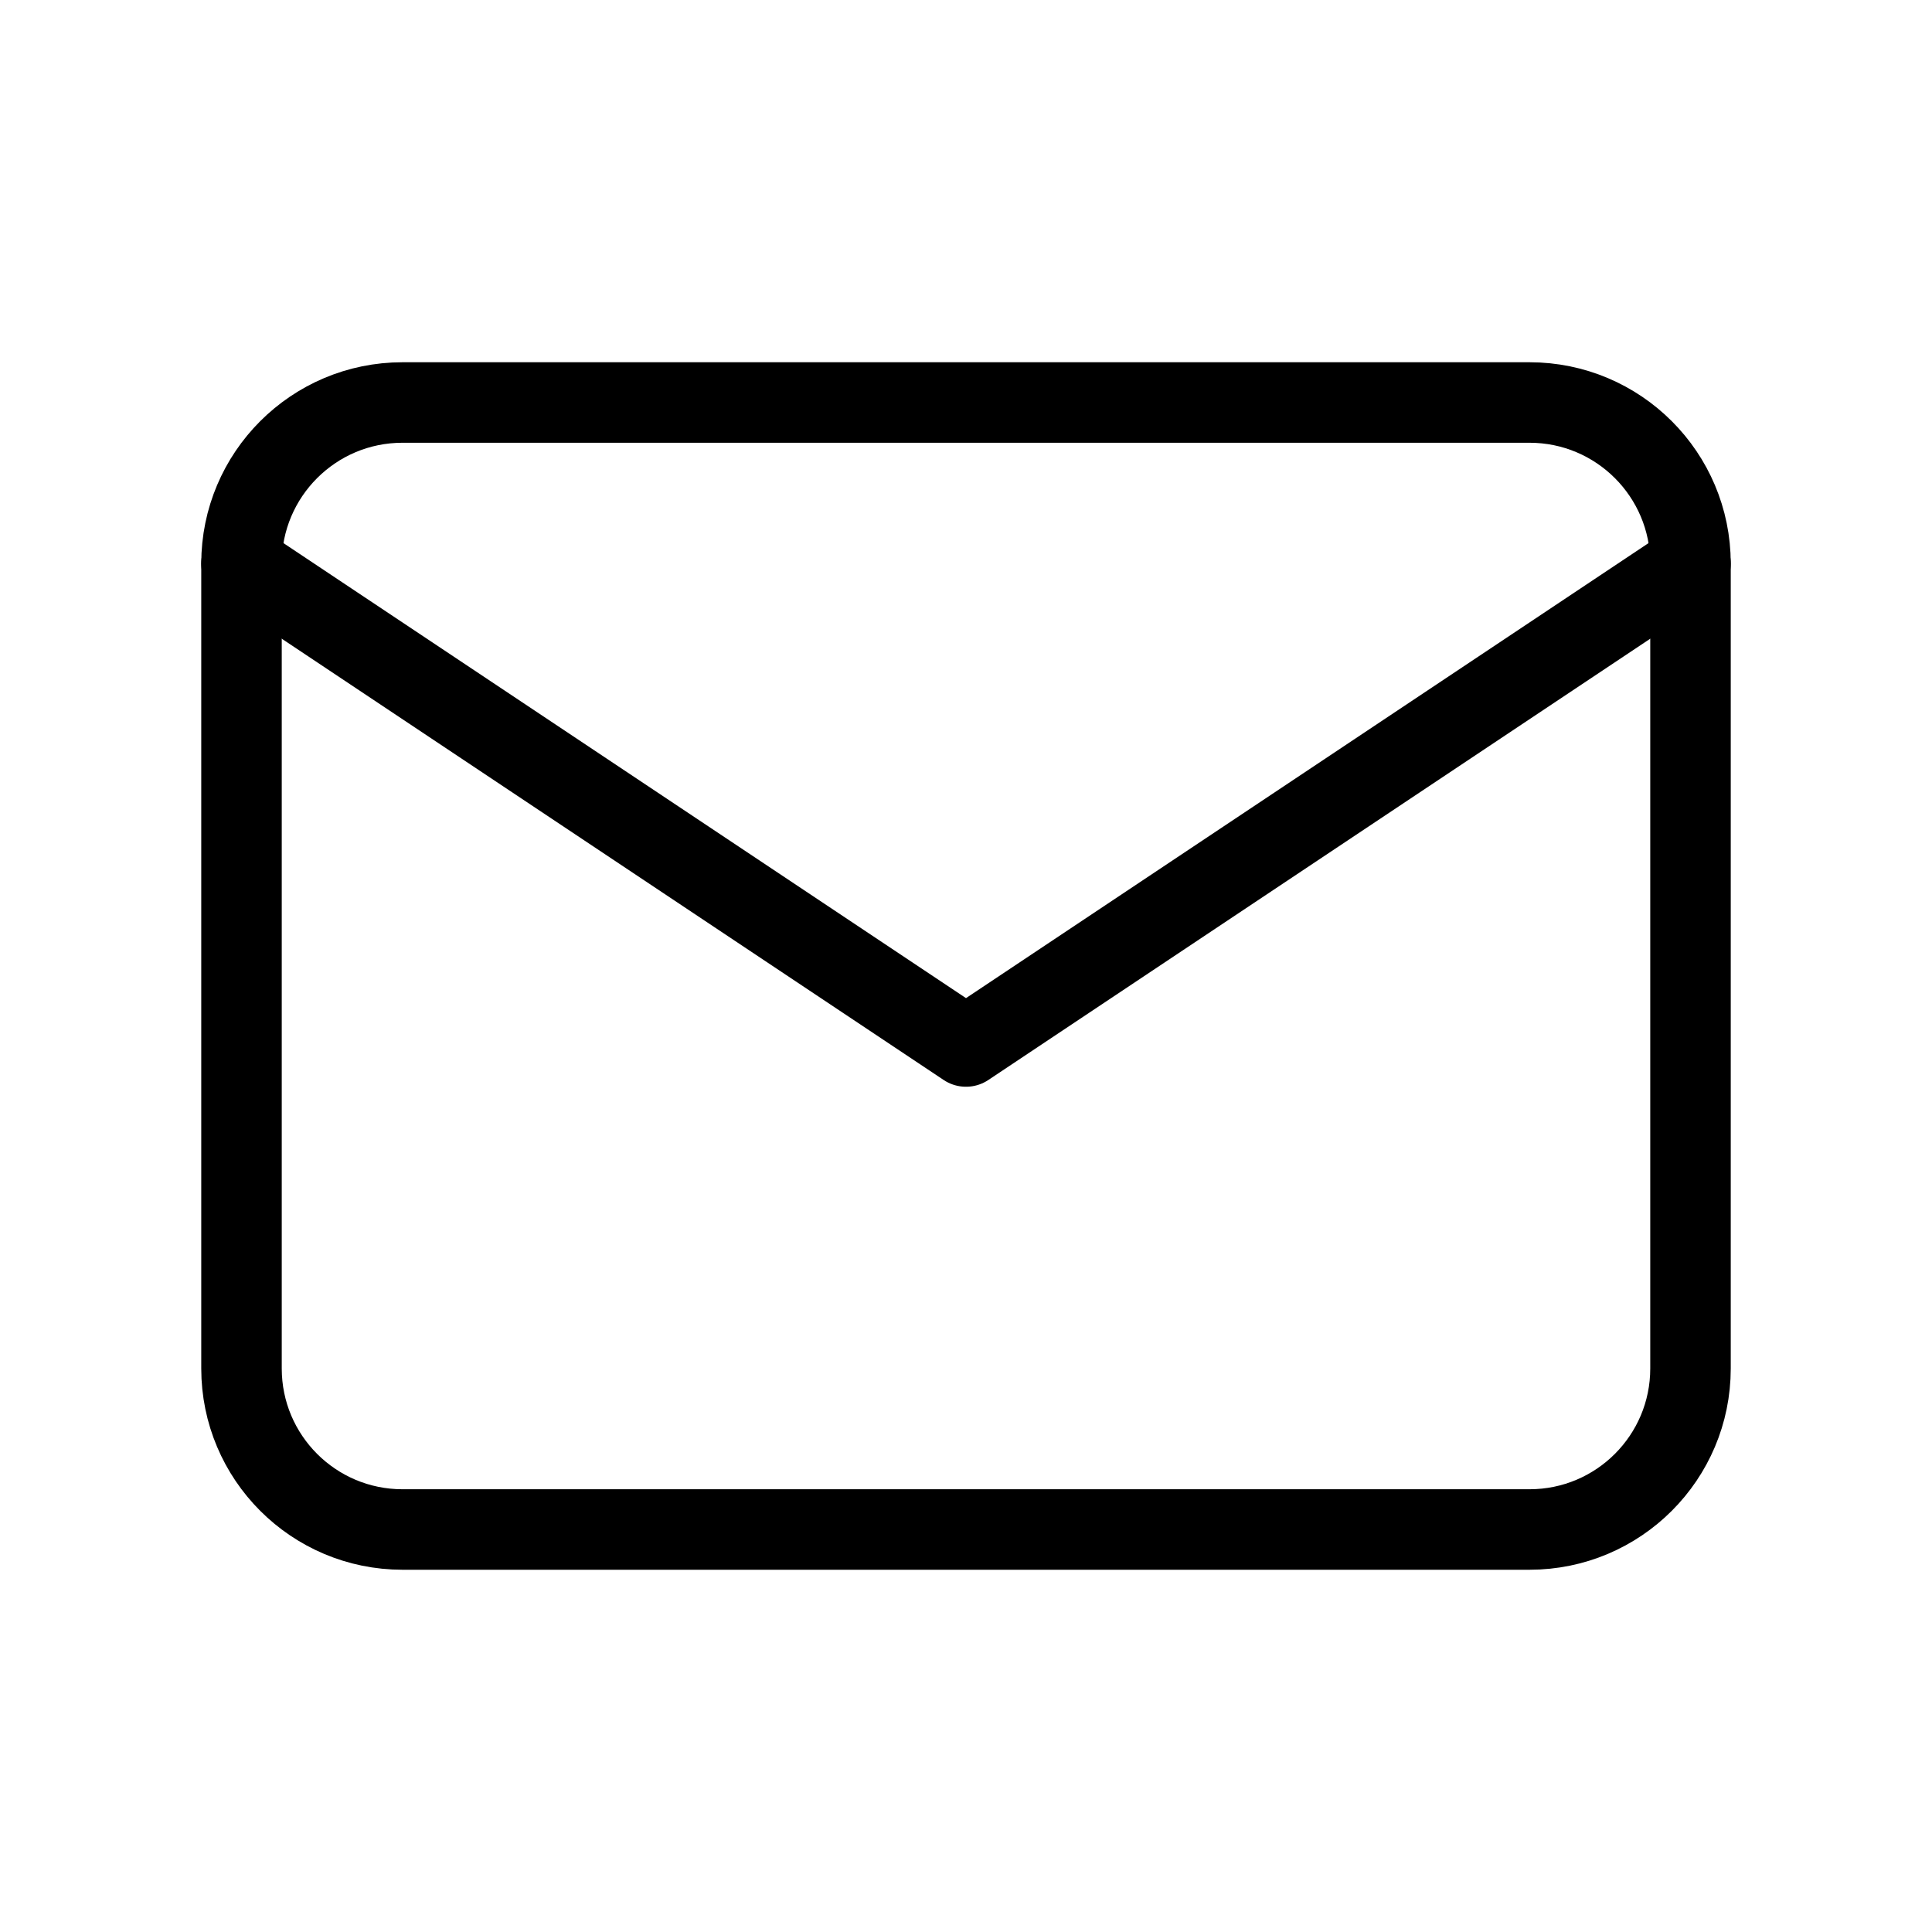
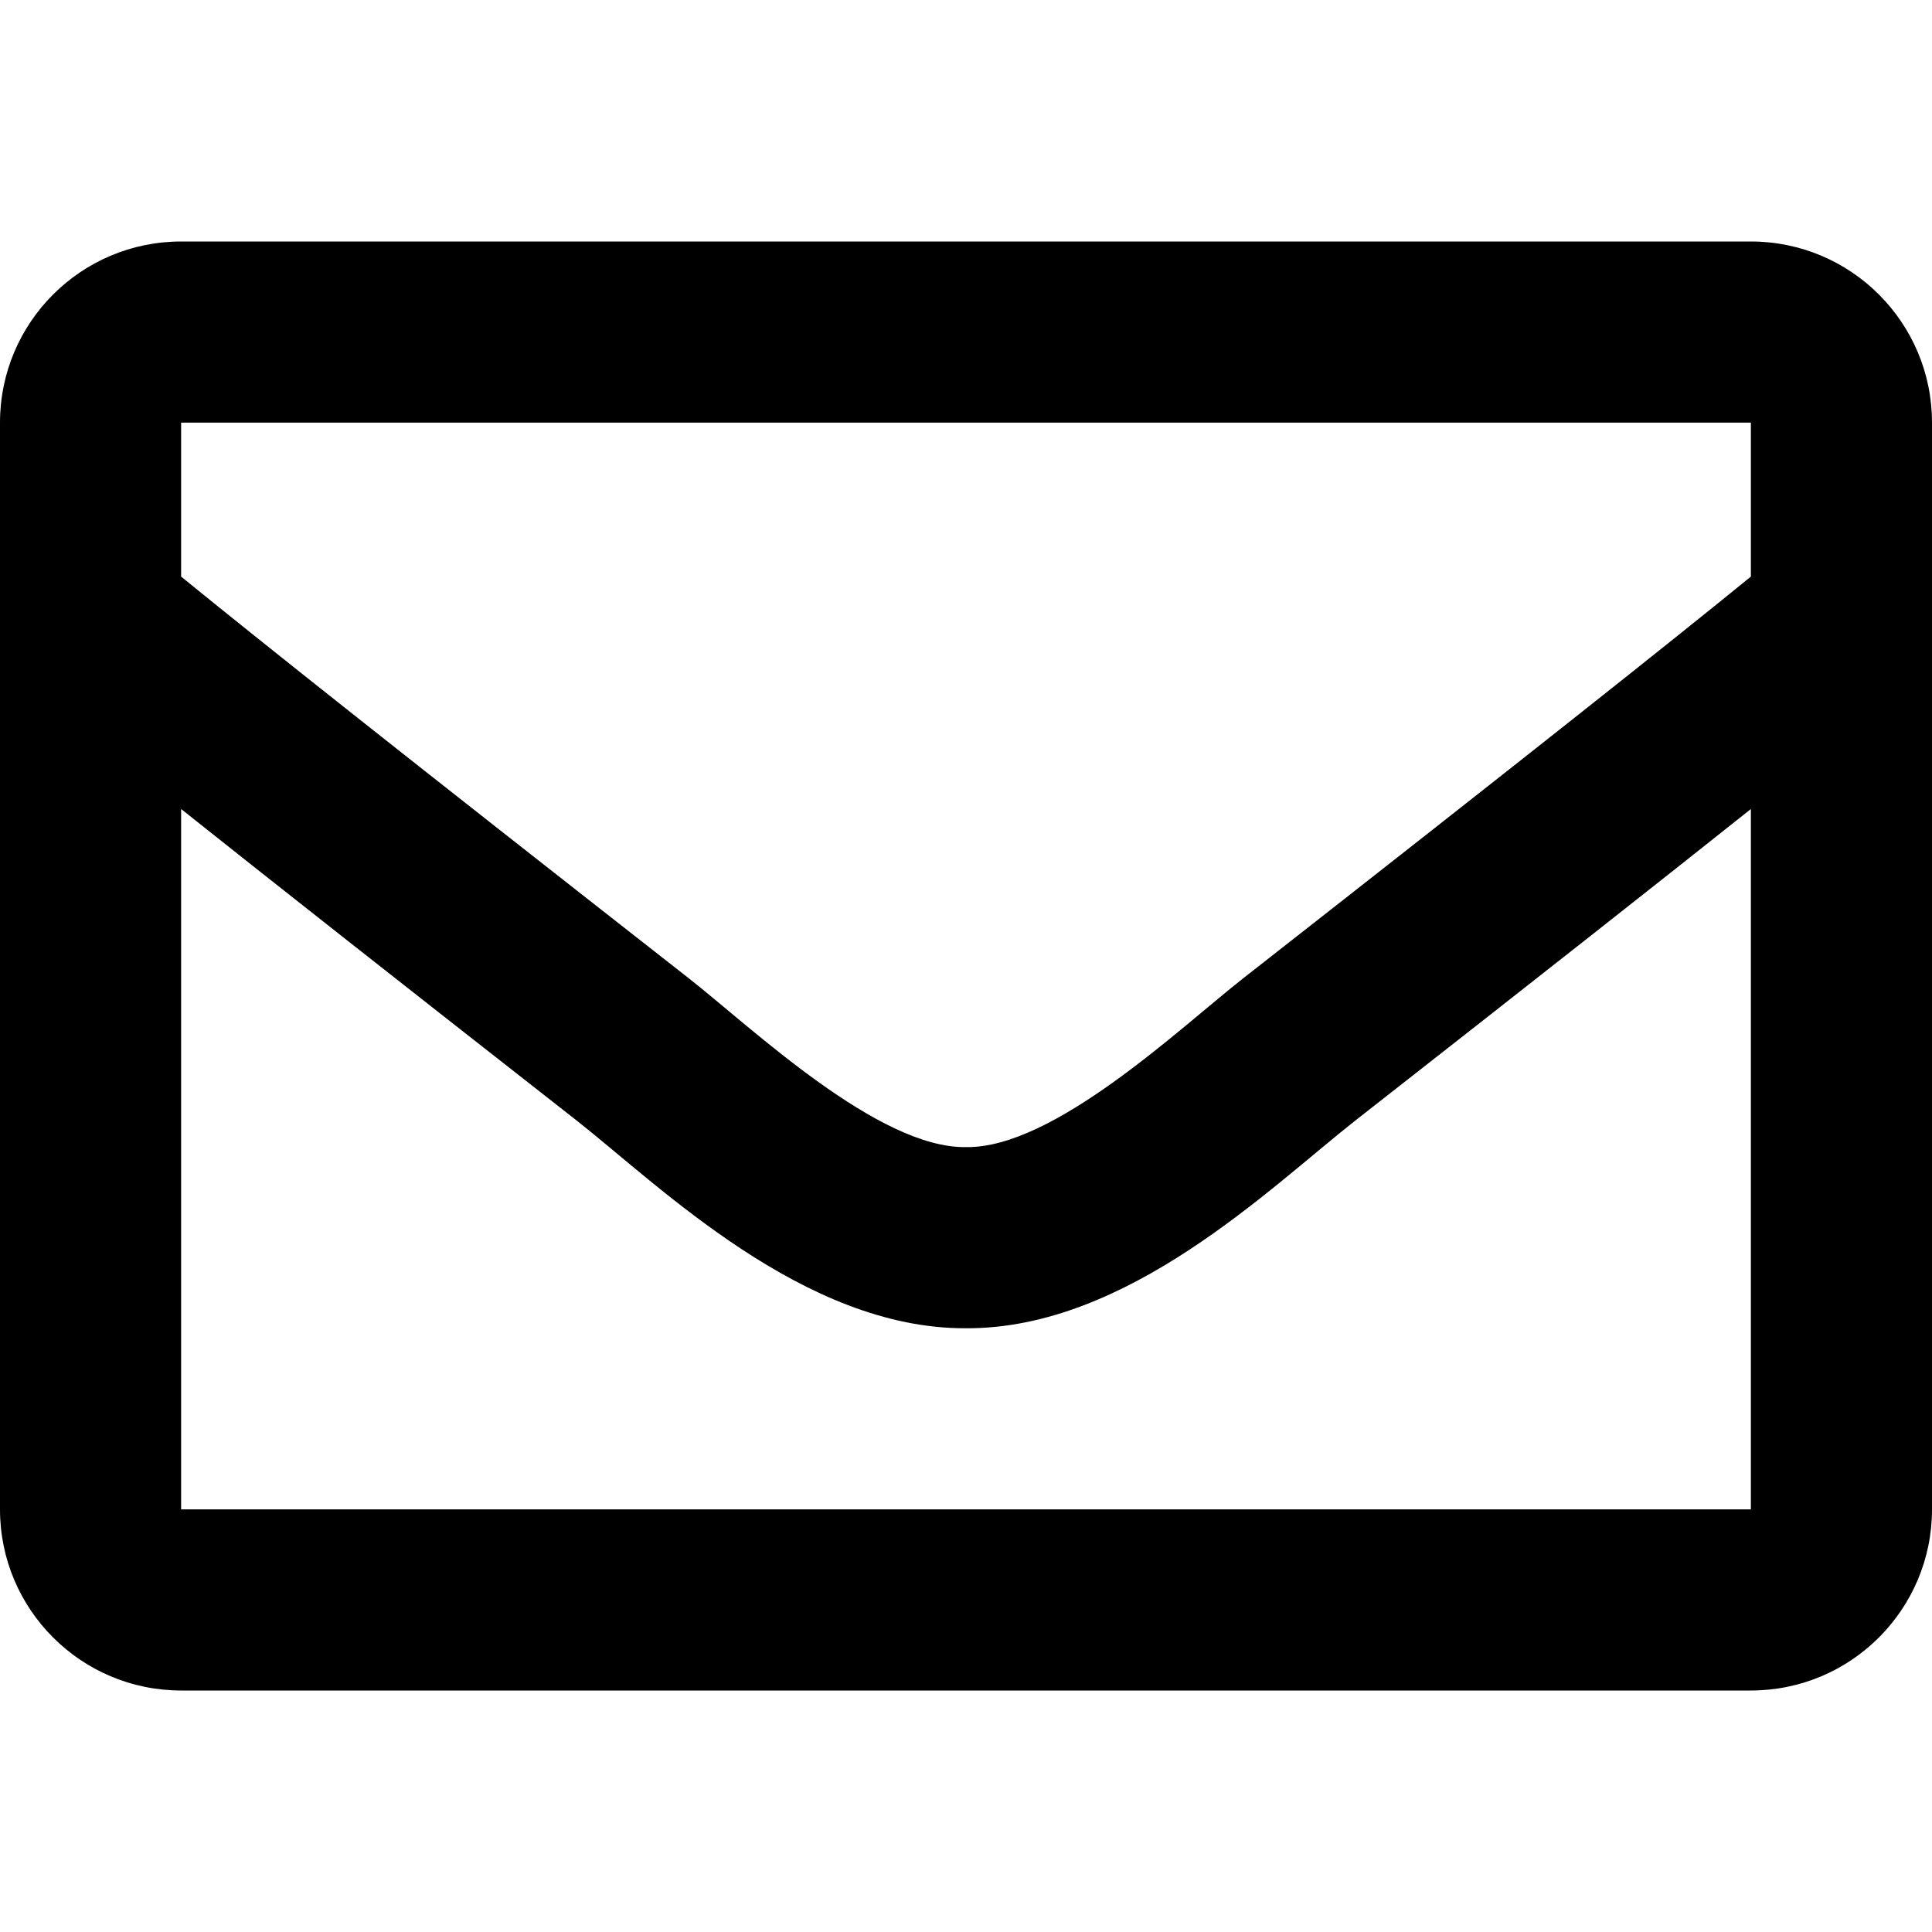
- <svg xmlns="http://www.w3.org/2000/svg" class="icon icon-tabler icon-tabler-mail" width="44" height="44" viewBox="0 0 24 24" stroke-width="1" stroke="#000000" fill="none" stroke-linecap="round" stroke-linejoin="round">
-   <path stroke="none" d="M0 0h24v24H0z" fill="none" />
-   <rect x="3" y="5" width="18" height="14" rx="2" />
-   <polyline points="3 7 12 13 21 7" />
+ <svg xmlns="http://www.w3.org/2000/svg" aria-hidden="true" focusable="false" data-prefix="far" data-icon="envelope" class="svg-inline--fa fa-envelope fa-w-16" role="img" viewBox="0 0 512 512">
+   <path d="M464 64H48C21.49 64 0 85.49 0 112v288c0 26.51 21.49 48 48 48h416c26.51 0 48-21.49 48-48V112c0-26.51-21.49-48-48-48zm0 48v40.805c-22.422 18.259-58.168 46.651-134.587 106.49-16.841 13.247-50.201 45.072-73.413 44.701-23.208.375-56.579-31.459-73.413-44.701C106.18 199.465 70.425 171.067 48 152.805V112h416zM48 400V214.398c22.914 18.251 55.409 43.862 104.938 82.646 21.857 17.205 60.134 55.186 103.062 54.955 42.717.231 80.509-37.199 103.053-54.947 49.528-38.783 82.032-64.401 104.947-82.653V400H48z" />
</svg>
